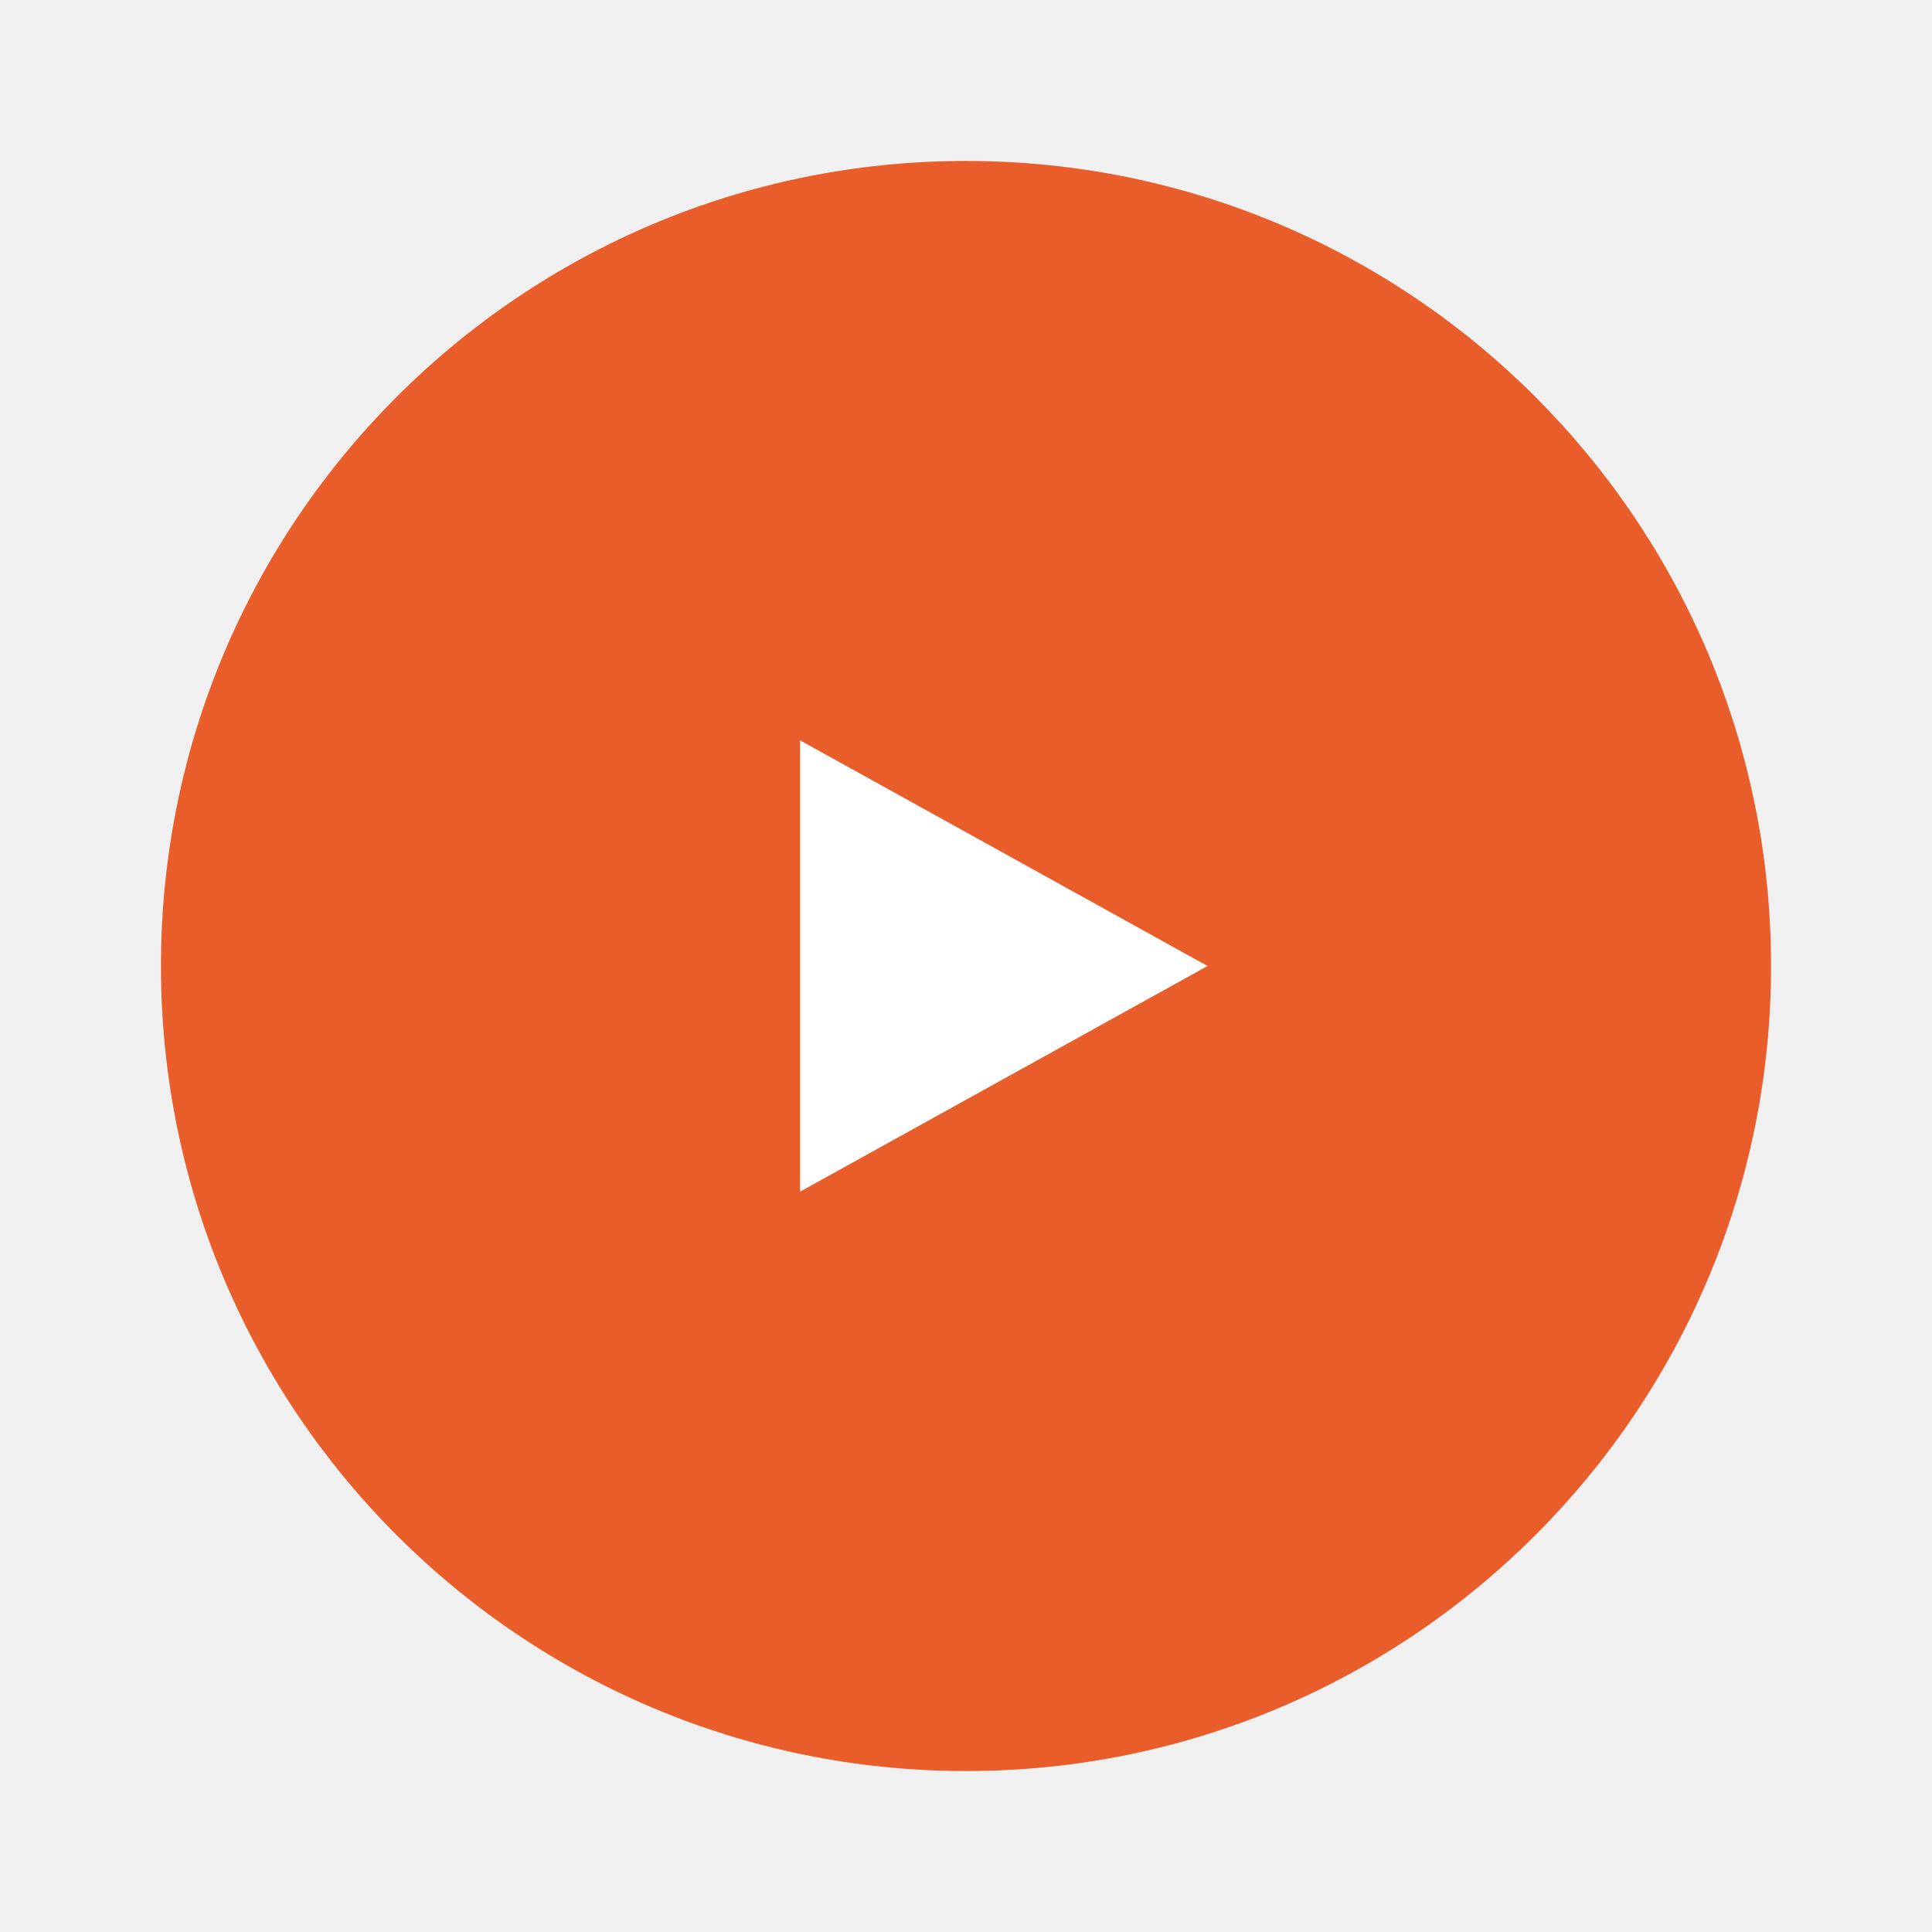
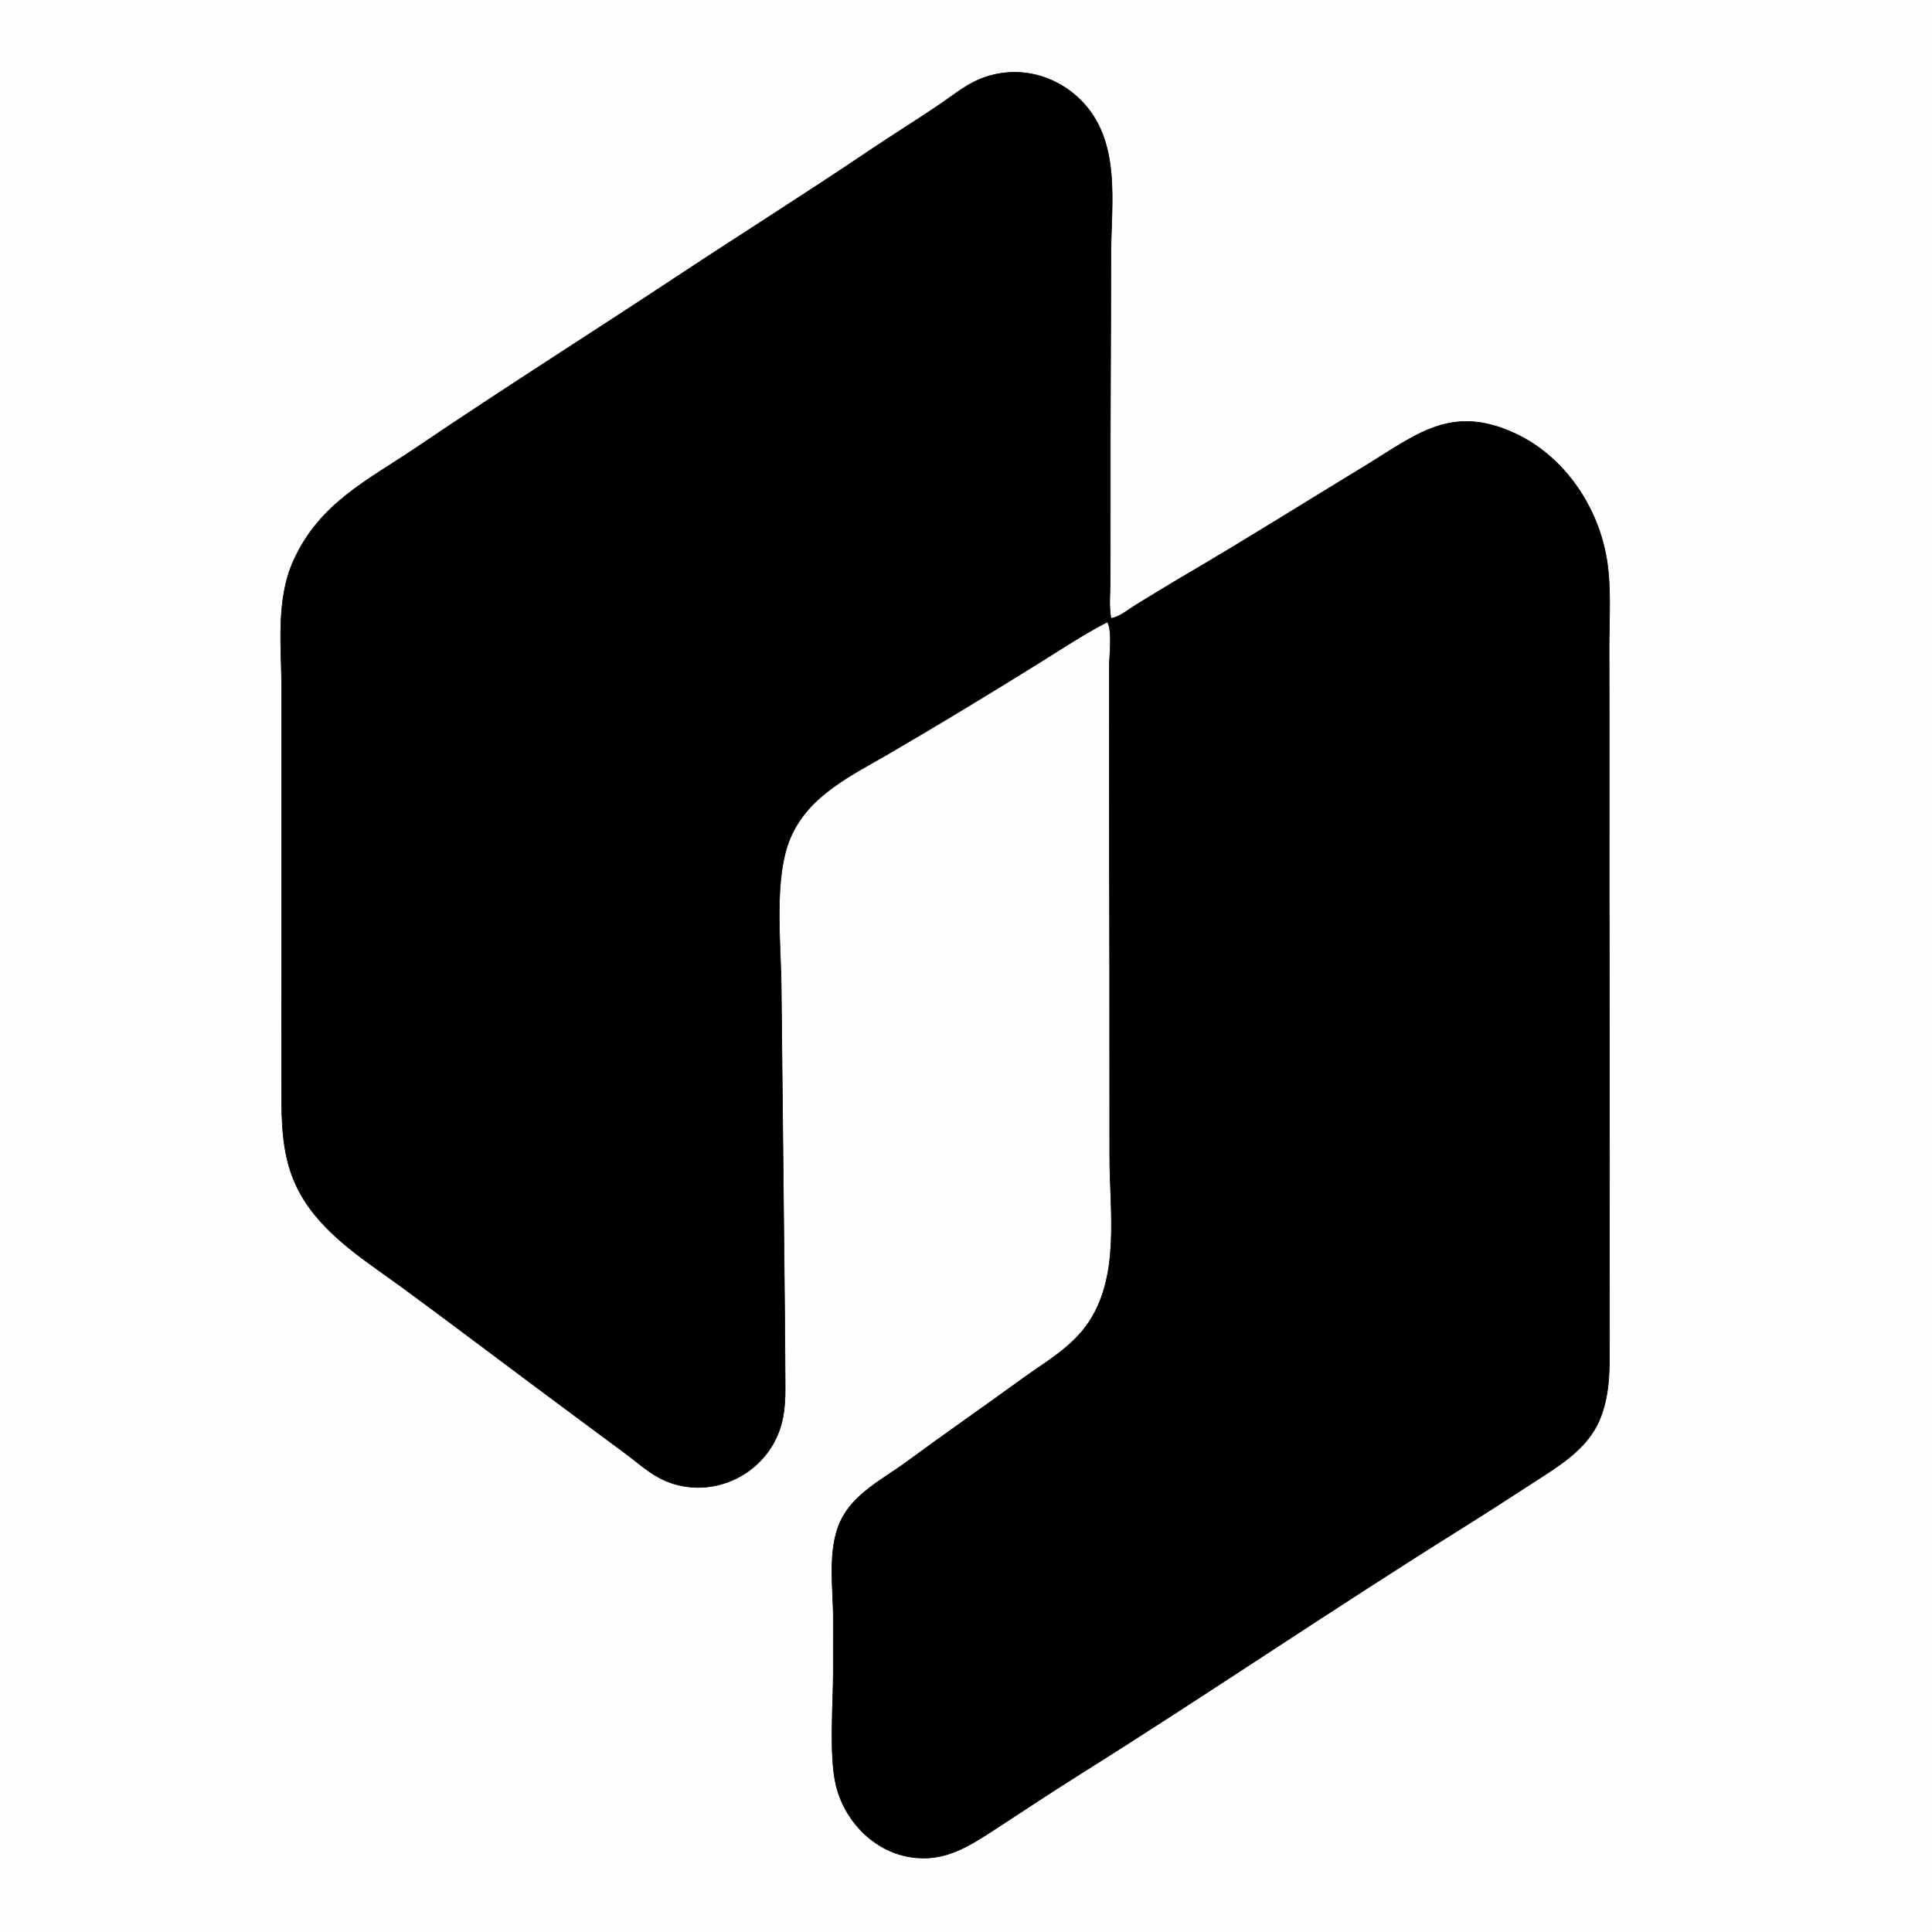
- <svg xmlns="http://www.w3.org/2000/svg" width="128" height="128" viewBox="0 0 128 128">
-   <circle cx="64" cy="64" r="53.336" fill="#e85d2a" />
-   <path d="m53.008 49.051 26.996 14.949-26.996 14.949z" fill="#fff" />
+ <svg xmlns="http://www.w3.org/2000/svg" viewBox="0 0 802 802" width="802" height="802">
+   <path d="M0.18 0.18C267.39 0.18 534.61 0.18 801.82 0.18C801.82 267.39 801.82 534.61 801.82 801.82C534.61 801.82 267.39 801.82 0.18 801.82C0.18 534.61 0.18 267.39 0.18 0.18ZM461.17 256.71C460.23 251.54 460.87 245.86 460.87 240.6C460.87 230.1 460.93 219.6 460.9 209.11C460.82 174.93 461.13 140.75 461.13 106.57C461.13 84.42 465.74 58.35 448.32 41.3C436.97 30.19 420.39 26.77 405.72 33.32C400.35 35.72 395.43 39.71 390.58 43.03C380.82 49.69 370.73 55.87 360.93 62.49C334.64 80.25 307.74 97.13 281.27 114.63C245.39 138.35 208.99 161.32 173.37 185.44C152.63 199.48 132.76 208.67 121.85 232.75C114.34 249.33 116.96 269.06 116.93 286.74C116.86 320.19 116.94 353.64 116.93 387.08C116.92 407.35 116.83 427.61 116.89 447.87C116.95 468.29 116.26 485.38 129.24 502.49C139.3 515.75 153.63 524.66 166.91 534.38C185.34 547.88 203.57 561.7 221.9 575.35C234.36 584.62 246.82 593.9 259.32 603.13C264.75 607.14 270 612.05 276.28 614.72C294.85 622.58 316.5 612.91 323.42 594.08C326.39 586 325.93 577.93 325.89 569.46C325.83 557.98 325.75 546.51 325.62 535.03C325.13 493.04 324.79 451.05 324.29 409.06C324.07 390.95 321.07 364.02 328.18 347.6C335.82 329.96 353.66 321.78 369.36 312.61C390.23 300.43 410.96 287.85 431.48 275.09C440.72 269.35 450.02 263.15 459.69 258.18C461.9 261.93 460.48 272.42 460.48 277.22C460.49 293.58 460.43 309.94 460.48 326.29C460.64 377.56 460.65 428.83 460.66 480.1C460.67 503.12 465.29 530.54 451.01 550.27C444.07 559.85 433.57 565.66 424.18 572.49C408.34 584.02 392.22 595.17 376.45 606.79C366.57 614.08 354.05 620.07 348.76 631.81C343.42 643.7 345.94 659.31 345.92 672C345.91 679.32 345.92 686.64 345.91 693.97C345.9 707.15 344.15 728.67 347 740.85C350.48 755.72 362.55 768.42 377.88 770.88C391.94 773.13 402.03 766.53 413.19 759.25C424.86 751.64 436.49 743.91 448.29 736.5C500.95 703.45 552.38 668.44 605.08 635.48C616.61 628.27 628.05 620.87 639.47 613.47C649.87 606.73 660.31 599.85 664.75 587.53C668.47 577.2 668.1 567.12 668.12 556.27C668.15 543.09 668.09 529.91 668.11 516.72C668.17 468.63 668.04 420.53 668 372.44C667.97 338.01 668.06 303.59 667.96 269.16C667.93 257.1 668.9 244.54 667.03 232.58C663.61 210.8 649.68 189.81 629.46 180.21C602.52 167.41 588.1 180.39 566.17 193.71C541.57 208.65 517.18 224.01 492.34 238.55C485.44 242.58 478.63 246.79 471.8 250.95C468.7 252.84 464.68 256.22 461.17 256.71Z" fill="#fefefe" fill-rule="evenodd" stroke="#fefefe" stroke-width="0.25" stroke-linejoin="round" />
+   <path d="M461.17 256.71C464.68 256.22 468.7 252.84 471.8 250.95C478.63 246.79 485.44 242.58 492.34 238.55C517.18 224.01 541.57 208.65 566.17 193.71C588.1 180.39 602.52 167.41 629.46 180.21C649.68 189.81 663.61 210.8 667.03 232.58C668.9 244.54 667.93 257.1 667.96 269.16C668.06 303.59 667.97 338.01 668 372.44C668.04 420.53 668.17 468.63 668.11 516.72C668.09 529.91 668.15 543.09 668.12 556.27C668.1 567.12 668.47 577.2 664.75 587.53C660.31 599.85 649.87 606.73 639.47 613.47C628.05 620.87 616.61 628.27 605.08 635.48C552.38 668.44 500.95 703.45 448.29 736.5C436.49 743.91 424.86 751.64 413.19 759.25C402.03 766.53 391.94 773.13 377.88 770.88C362.55 768.42 350.48 755.72 347 740.85C344.15 728.67 345.9 707.15 345.91 693.97C345.92 686.64 345.91 679.32 345.92 672C345.94 659.31 343.42 643.7 348.76 631.81C354.05 620.07 366.57 614.08 376.45 606.79C392.22 595.17 408.34 584.02 424.18 572.49C433.57 565.66 444.07 559.85 451.01 550.27C465.29 530.54 460.67 503.12 460.66 480.1C460.65 428.83 460.64 377.56 460.48 326.29C460.43 309.94 460.49 293.58 460.48 277.22C460.48 272.42 461.9 261.93 459.69 258.18C450.02 263.15 440.72 269.35 431.48 275.09C410.96 287.85 390.23 300.43 369.36 312.61C353.66 321.78 335.82 329.96 328.18 347.6C321.07 364.02 324.07 390.95 324.29 409.06C324.79 451.05 325.13 493.04 325.62 535.03C325.75 546.51 325.83 557.98 325.89 569.46C325.93 577.93 326.39 586 323.42 594.08C316.5 612.91 294.85 622.58 276.28 614.72C270 612.05 264.75 607.14 259.32 603.13C246.82 593.9 234.36 584.62 221.9 575.35C203.57 561.7 185.34 547.88 166.91 534.38C153.63 524.66 139.3 515.75 129.24 502.49C116.26 485.38 116.95 468.29 116.89 447.87C116.83 427.61 116.92 407.35 116.93 387.08C116.94 353.64 116.86 320.19 116.93 286.74C116.96 269.06 114.34 249.33 121.85 232.75C132.76 208.67 152.63 199.48 173.37 185.44C208.99 161.32 245.39 138.35 281.27 114.63C307.74 97.13 334.64 80.25 360.93 62.49C370.73 55.87 380.82 49.69 390.58 43.03C395.43 39.71 400.35 35.72 405.72 33.32C420.39 26.77 436.97 30.19 448.32 41.3C465.74 58.35 461.13 84.42 461.13 106.57C461.13 140.75 460.82 174.93 460.9 209.11C460.93 219.6 460.87 230.1 460.87 240.6C460.87 245.86 460.23 251.54 461.17 256.71Z" fill="#000000" fill-rule="evenodd" stroke="#000000" stroke-width="0.25" stroke-linejoin="round" />
</svg>
